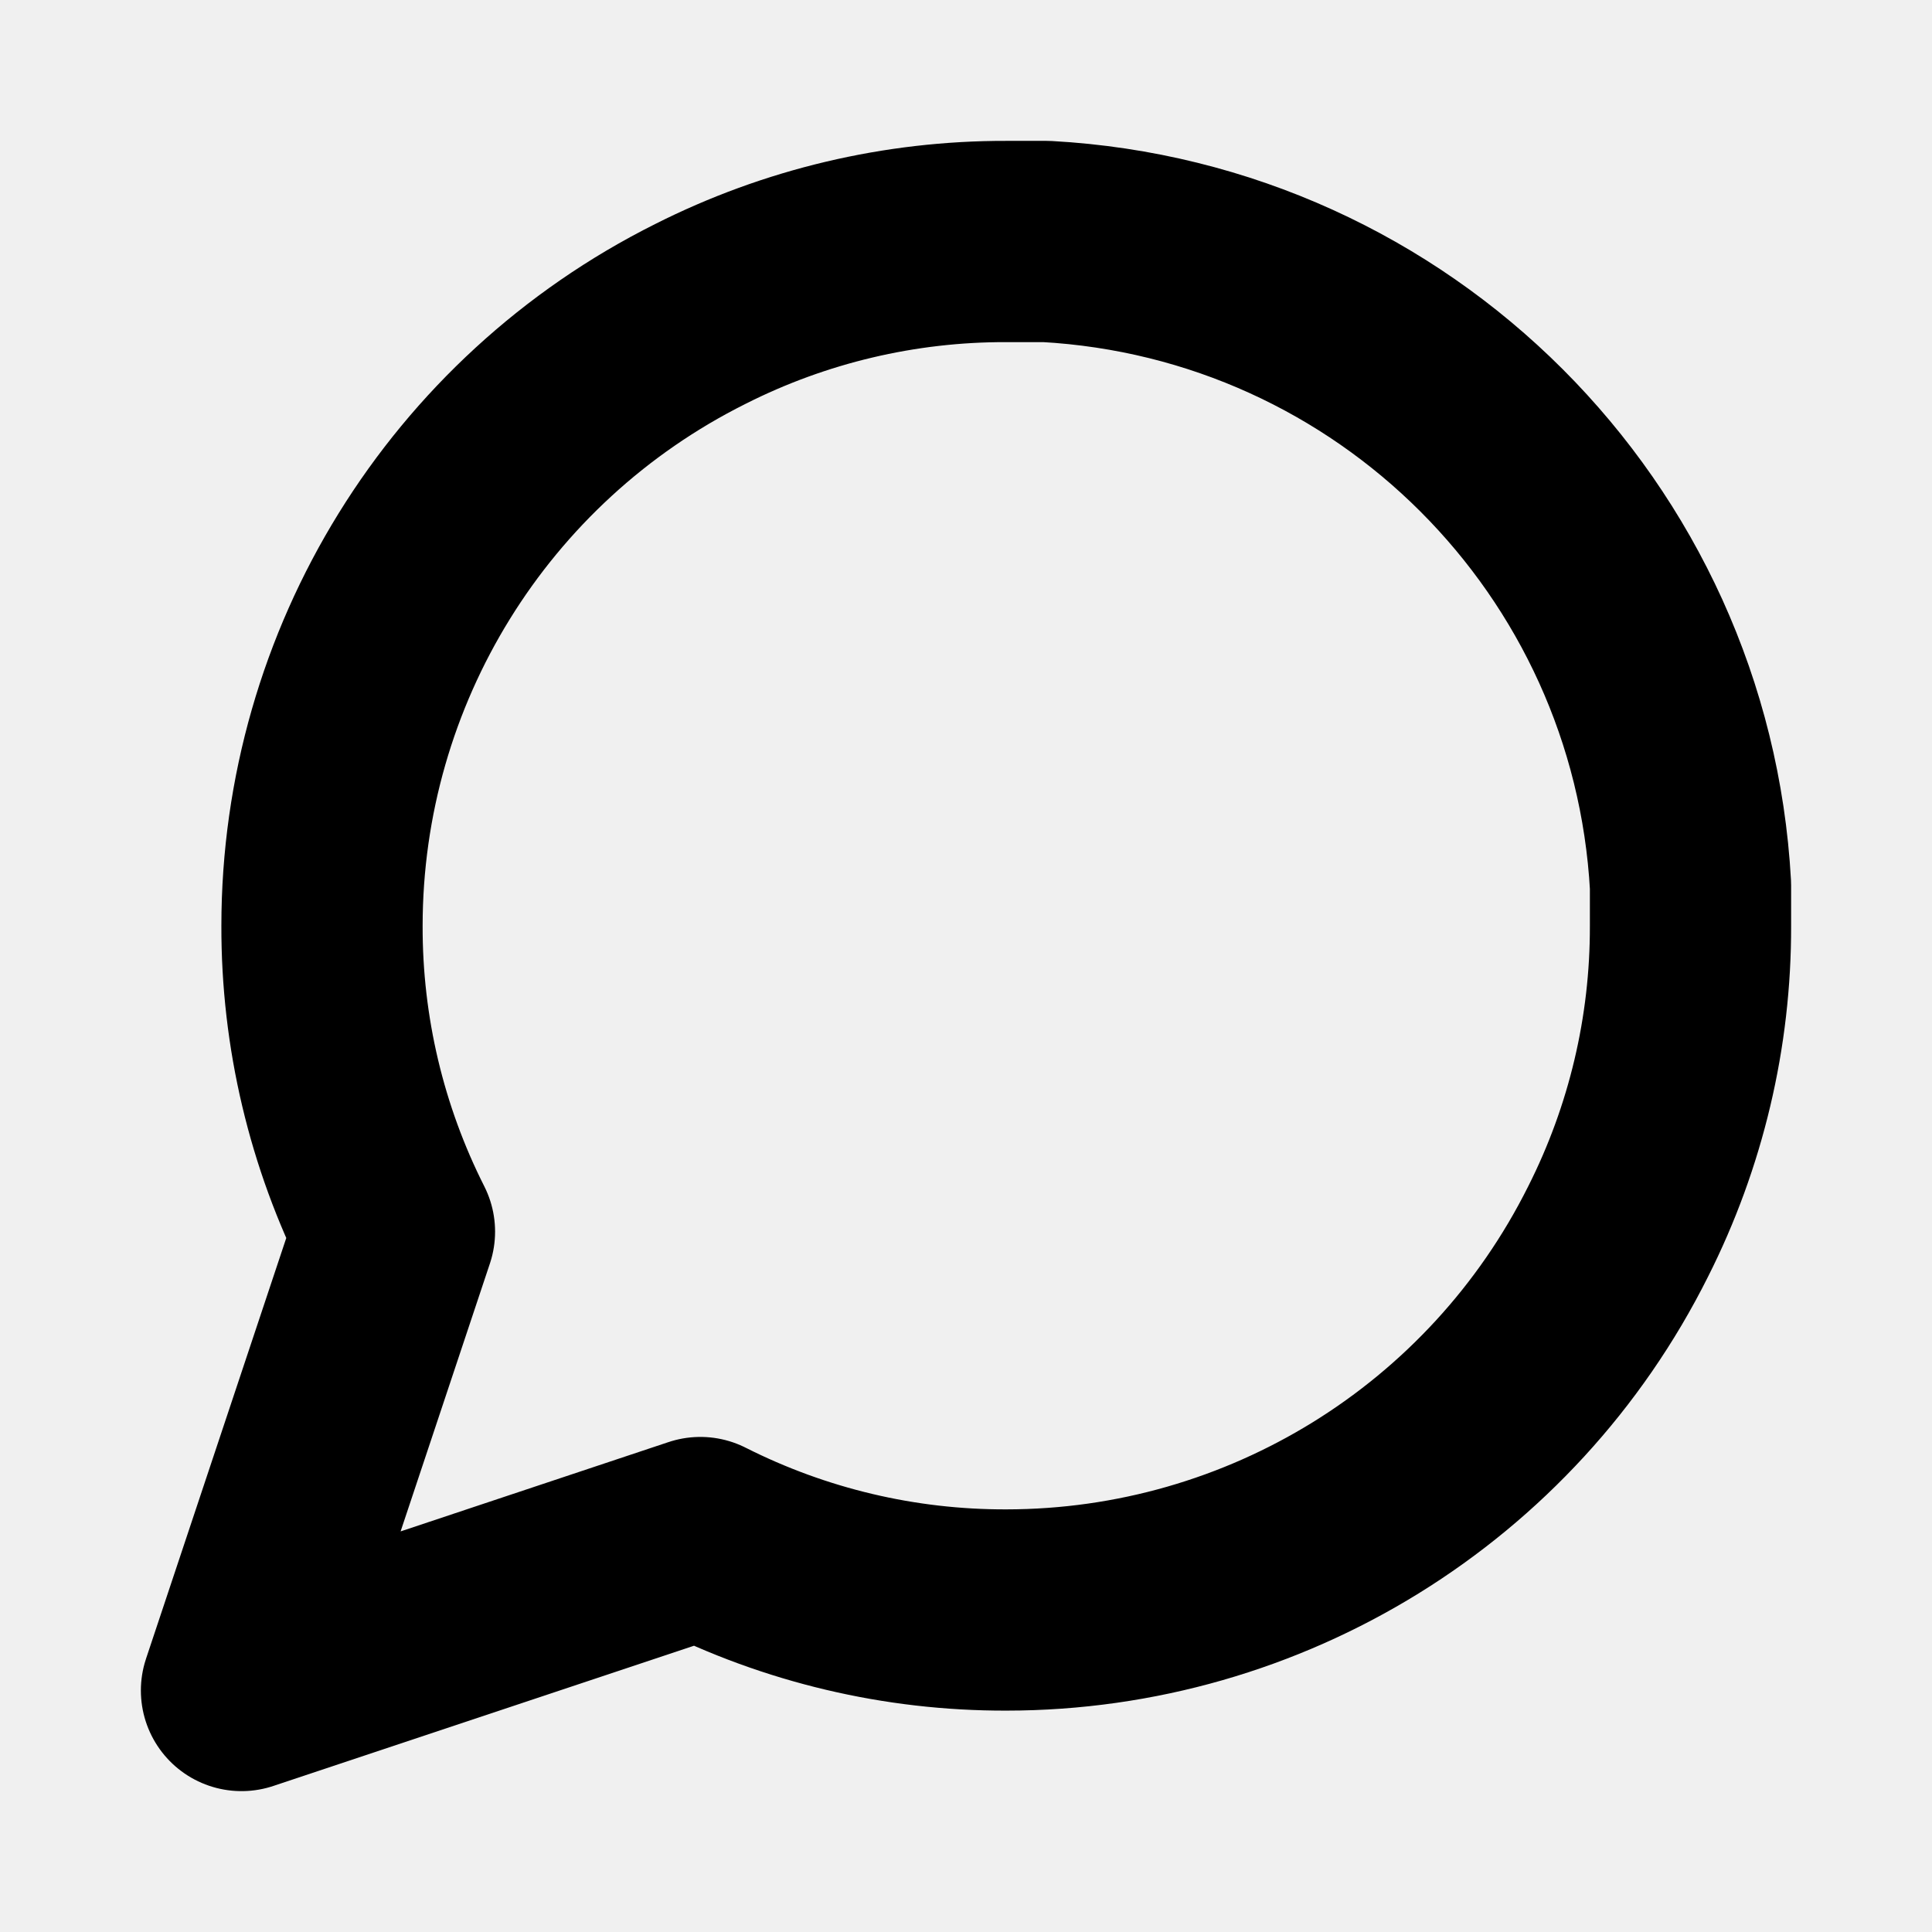
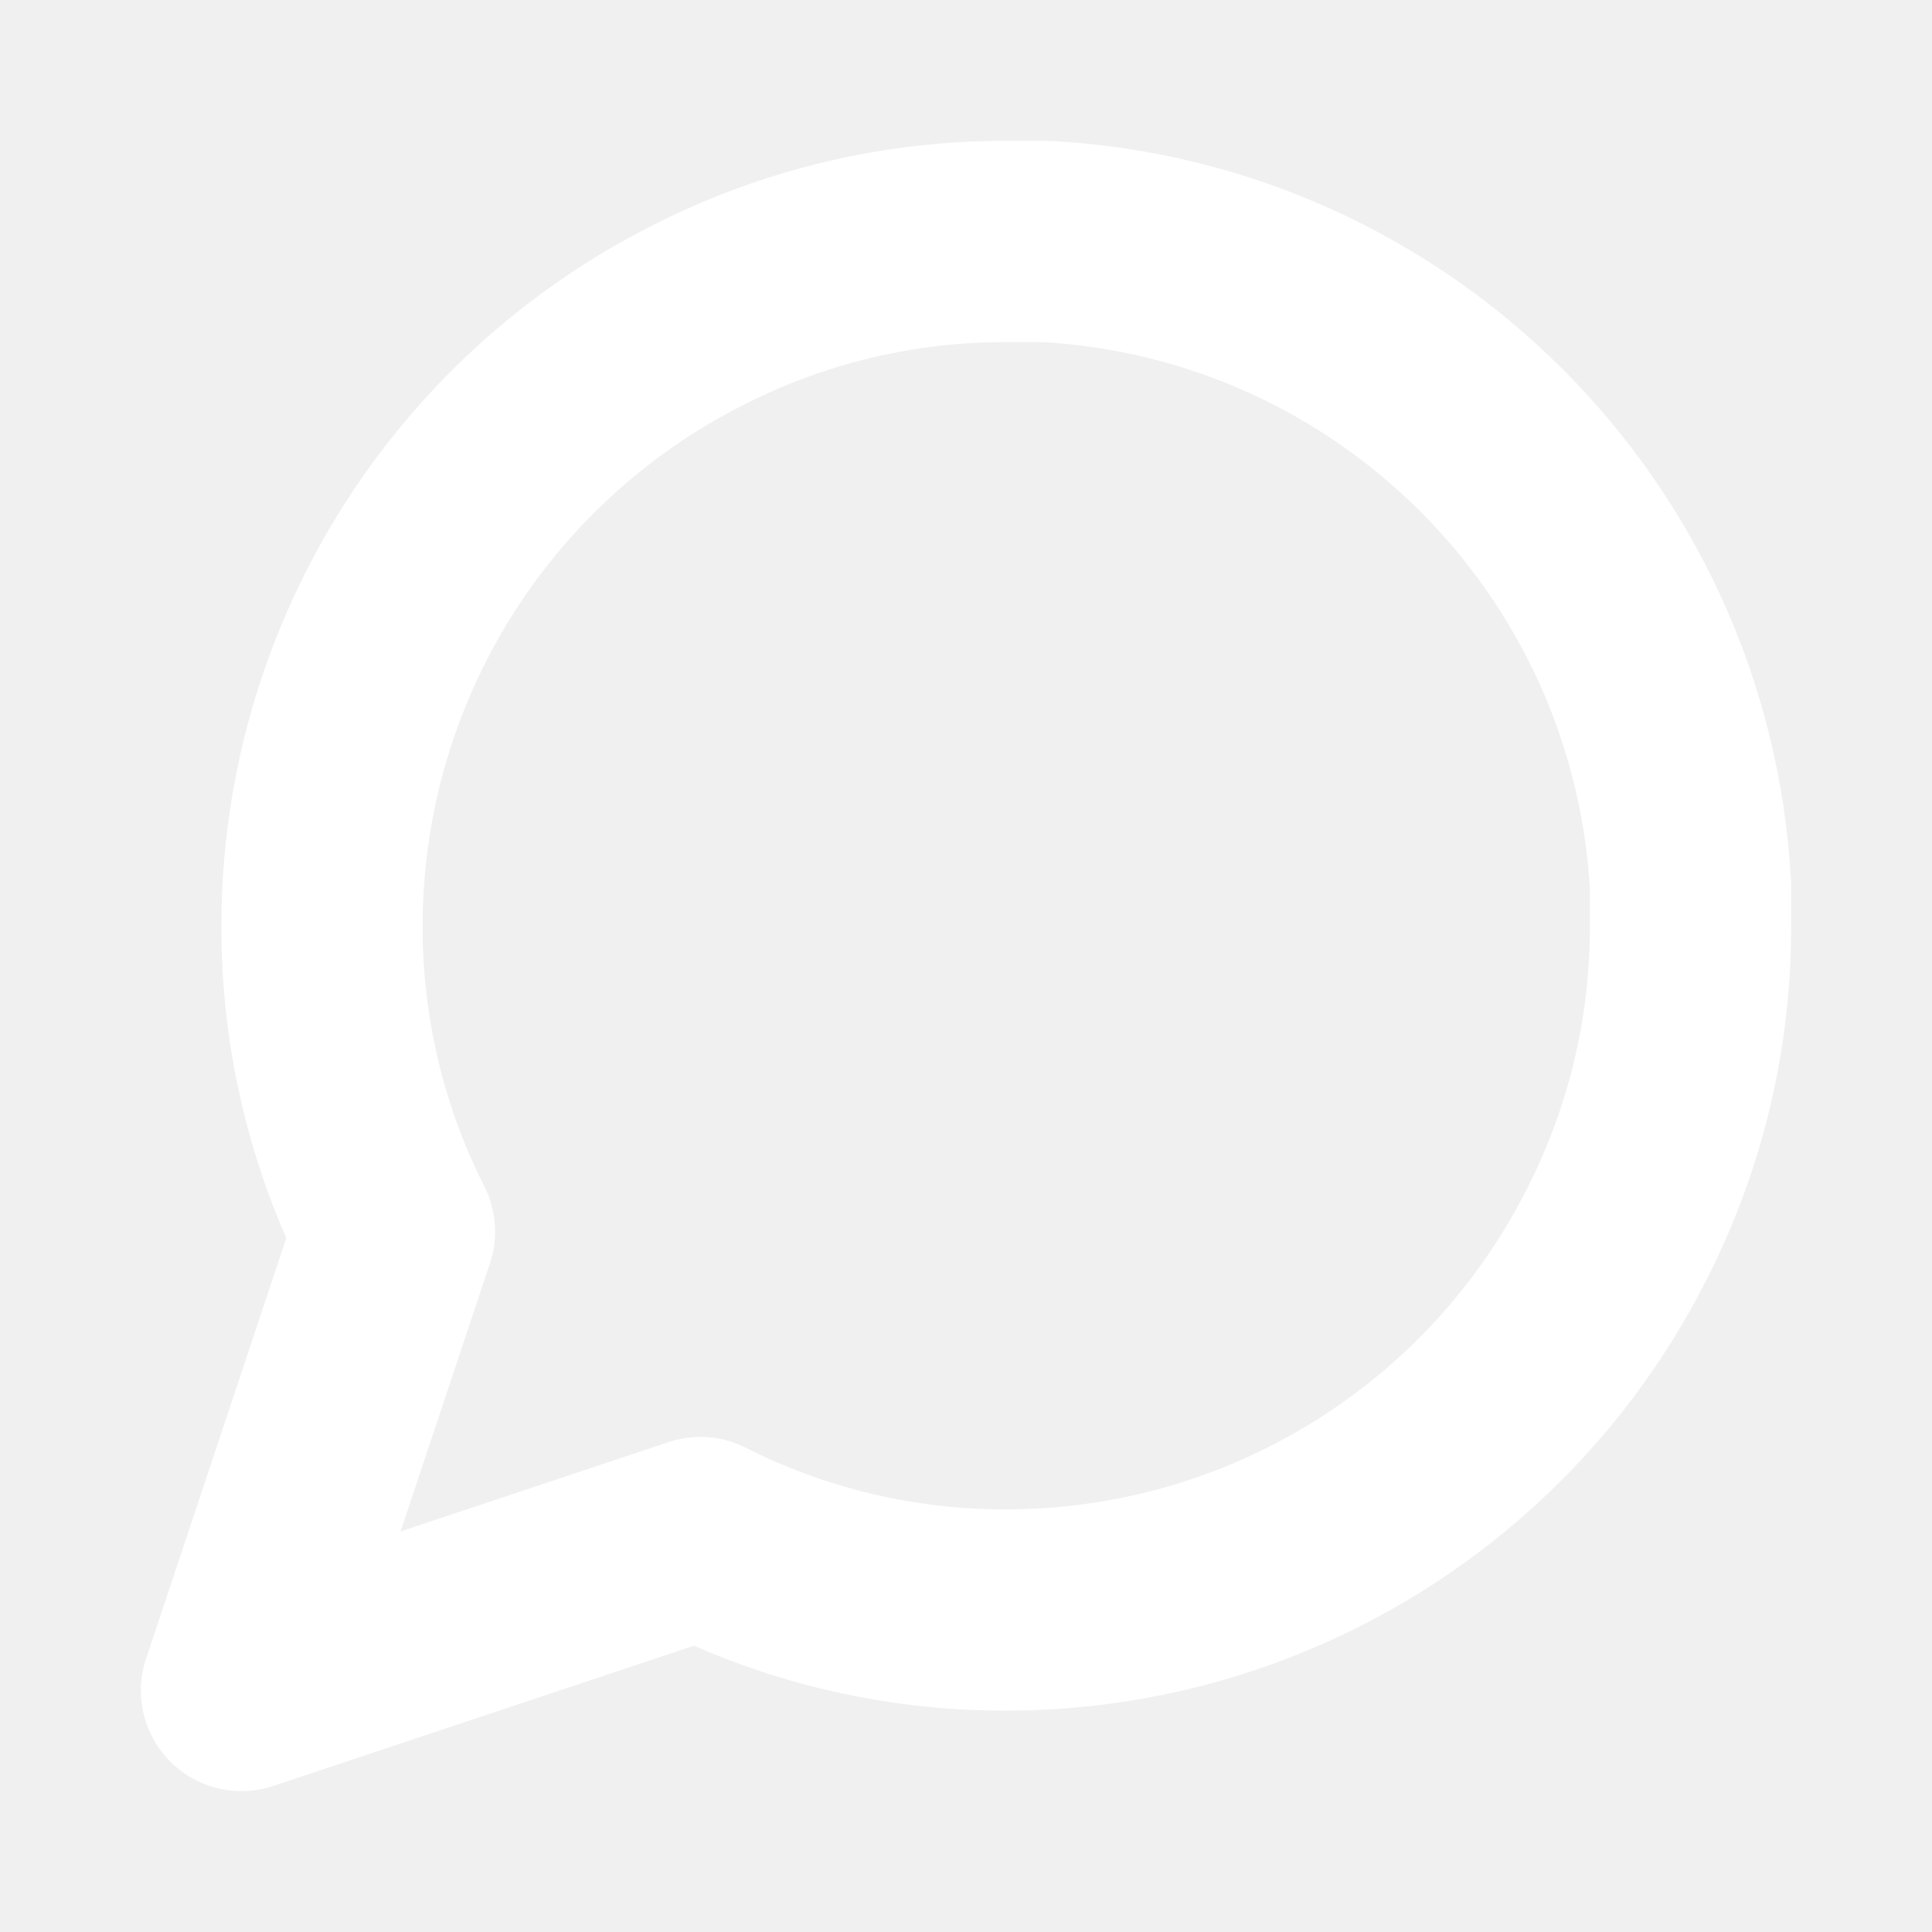
- <svg xmlns="http://www.w3.org/2000/svg" width="50" height="50" viewBox="0 0 24 24" fill="none" stroke="currentColor" stroke-width="2.5" stroke-linecap="round" stroke-linejoin="round">
+ <svg xmlns="http://www.w3.org/2000/svg" width="50" height="50" viewBox="0 0 24 24" fill="none" stroke="white" stroke-width="2.5" stroke-linecap="round" stroke-linejoin="round">
  <path d="M21 11.5a8.38 8.38 0 0 1-.9 3.8 8.5 8.5 0 0 1-7.6 4.7 8.38 8.38 0 0 1-3.8-.9L3 21l1.9-5.7a8.38 8.38 0 0 1-.9-3.8 8.5 8.5 0 0 1 4.7-7.6 8.38 8.38 0 0 1 3.8-.9h.5a8.48 8.48 0 0 1 8 8v.5z" />
</svg>
